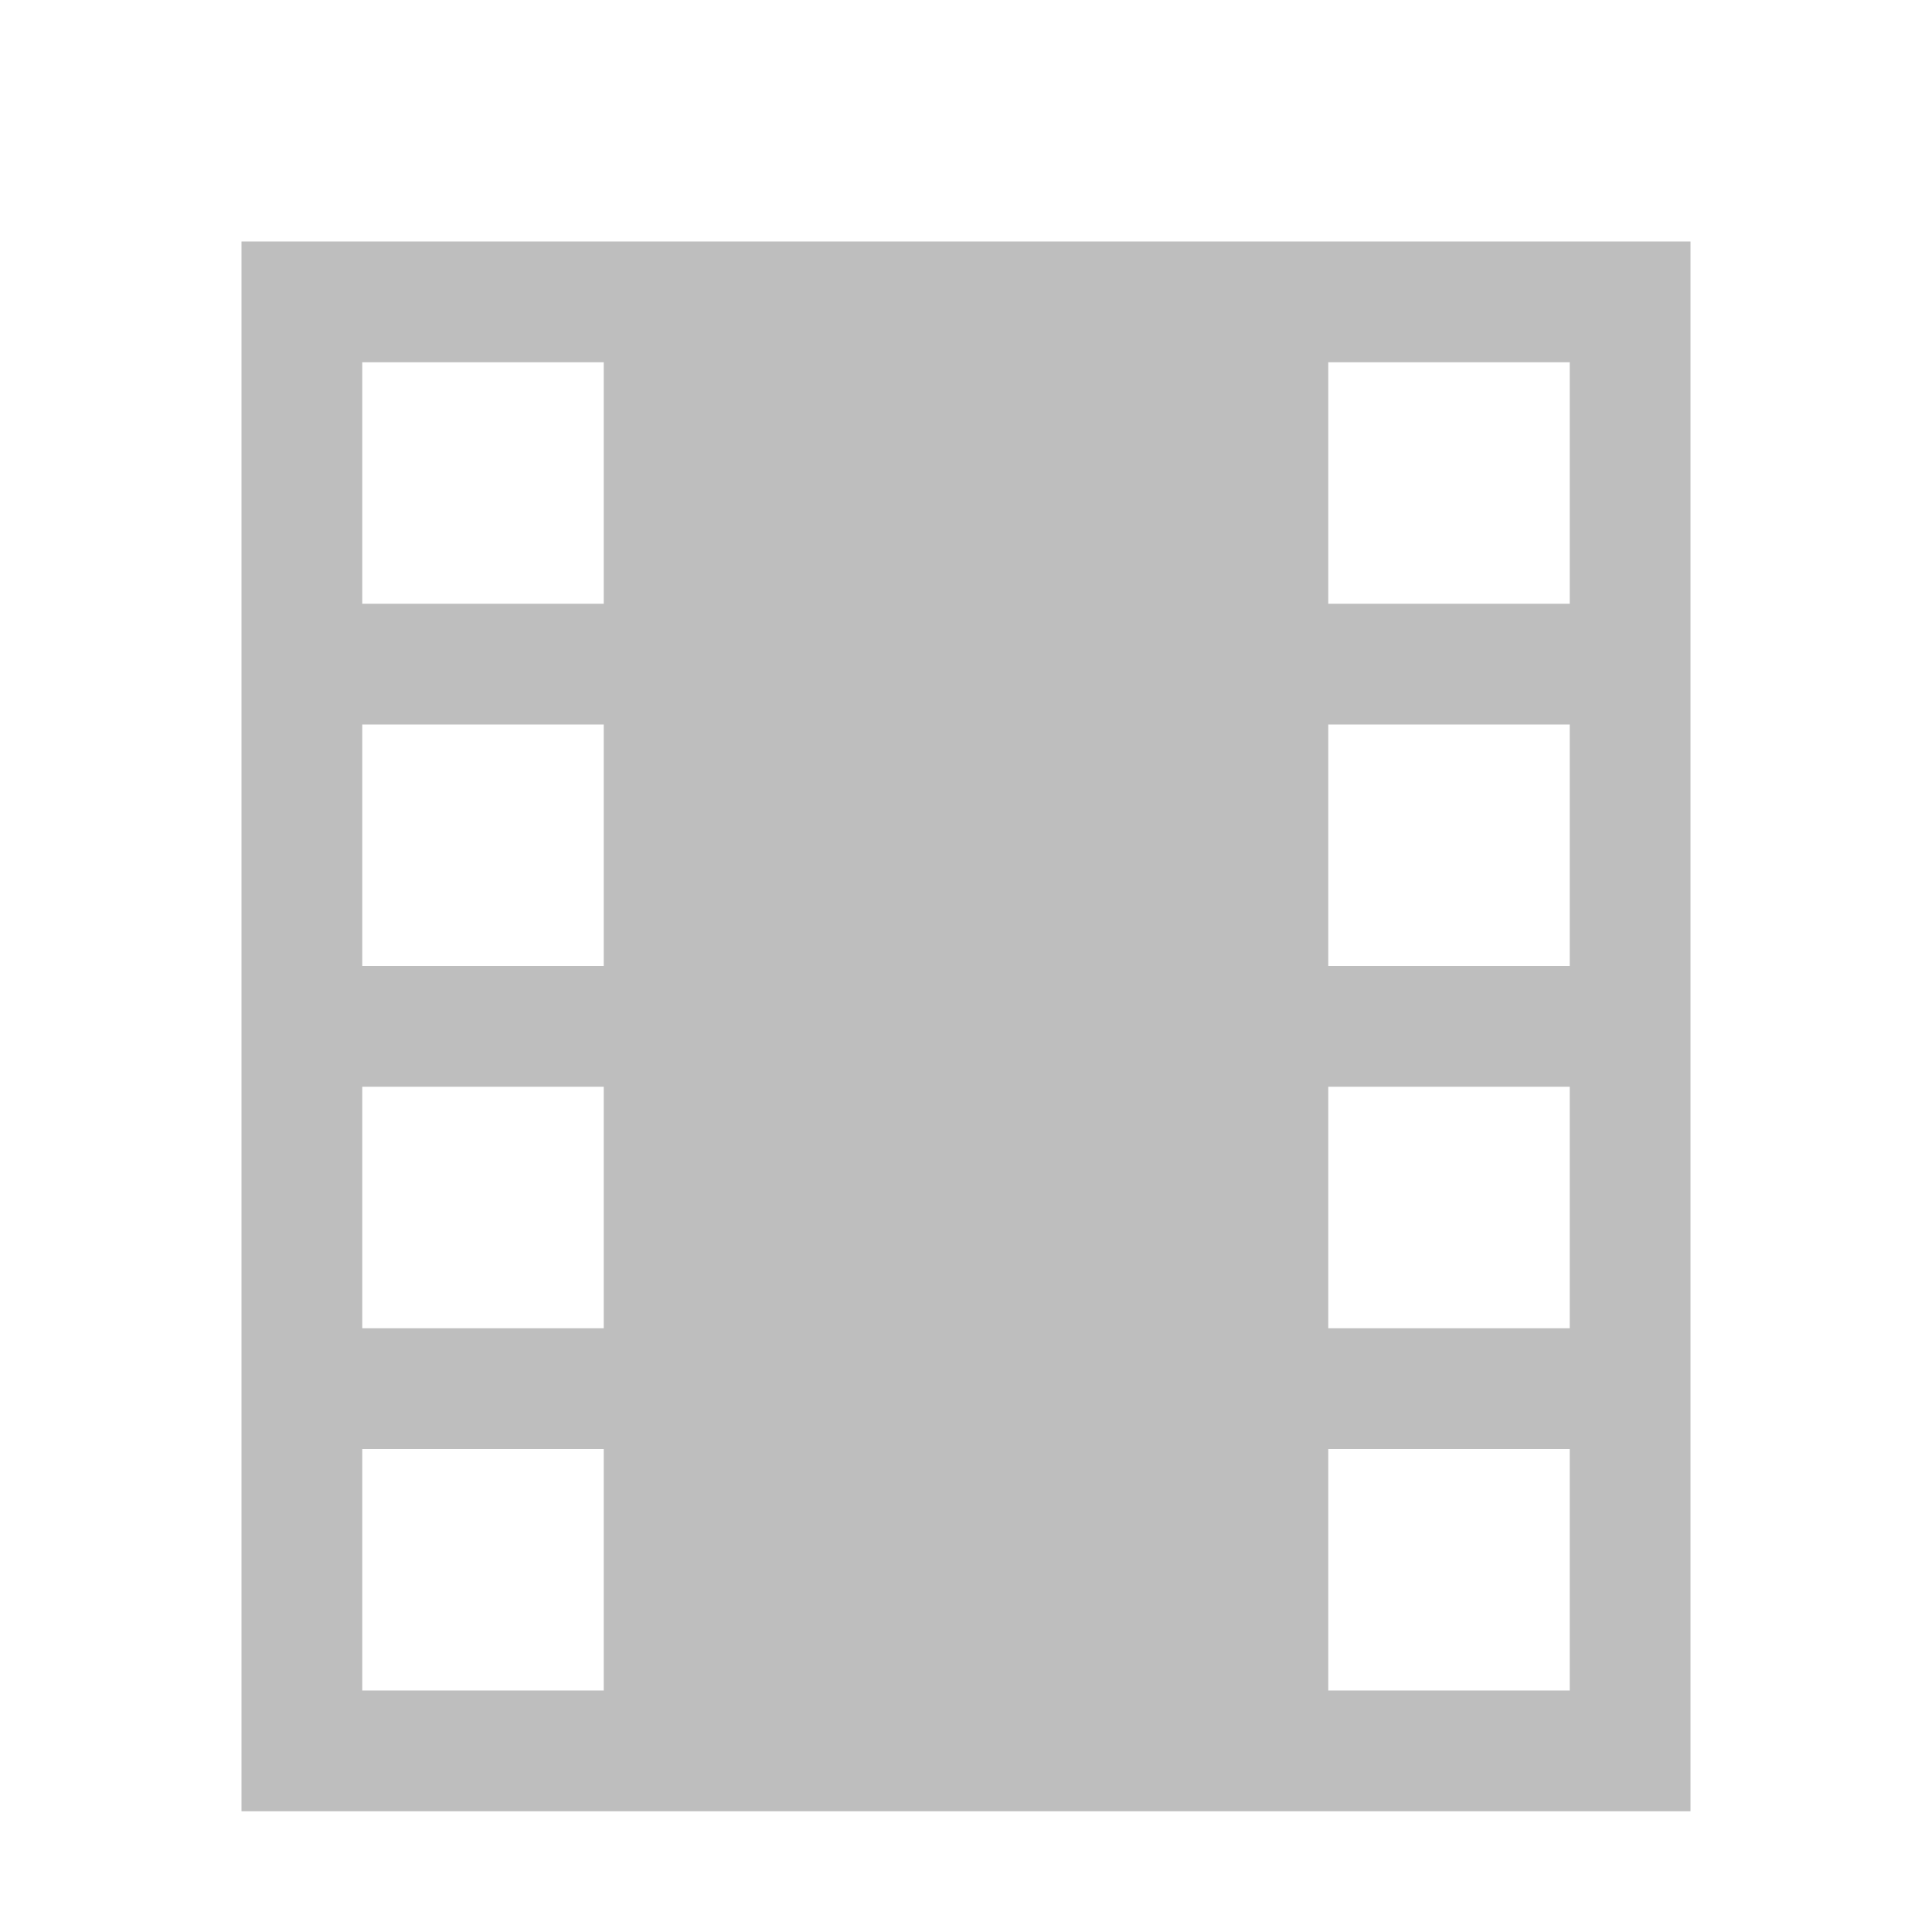
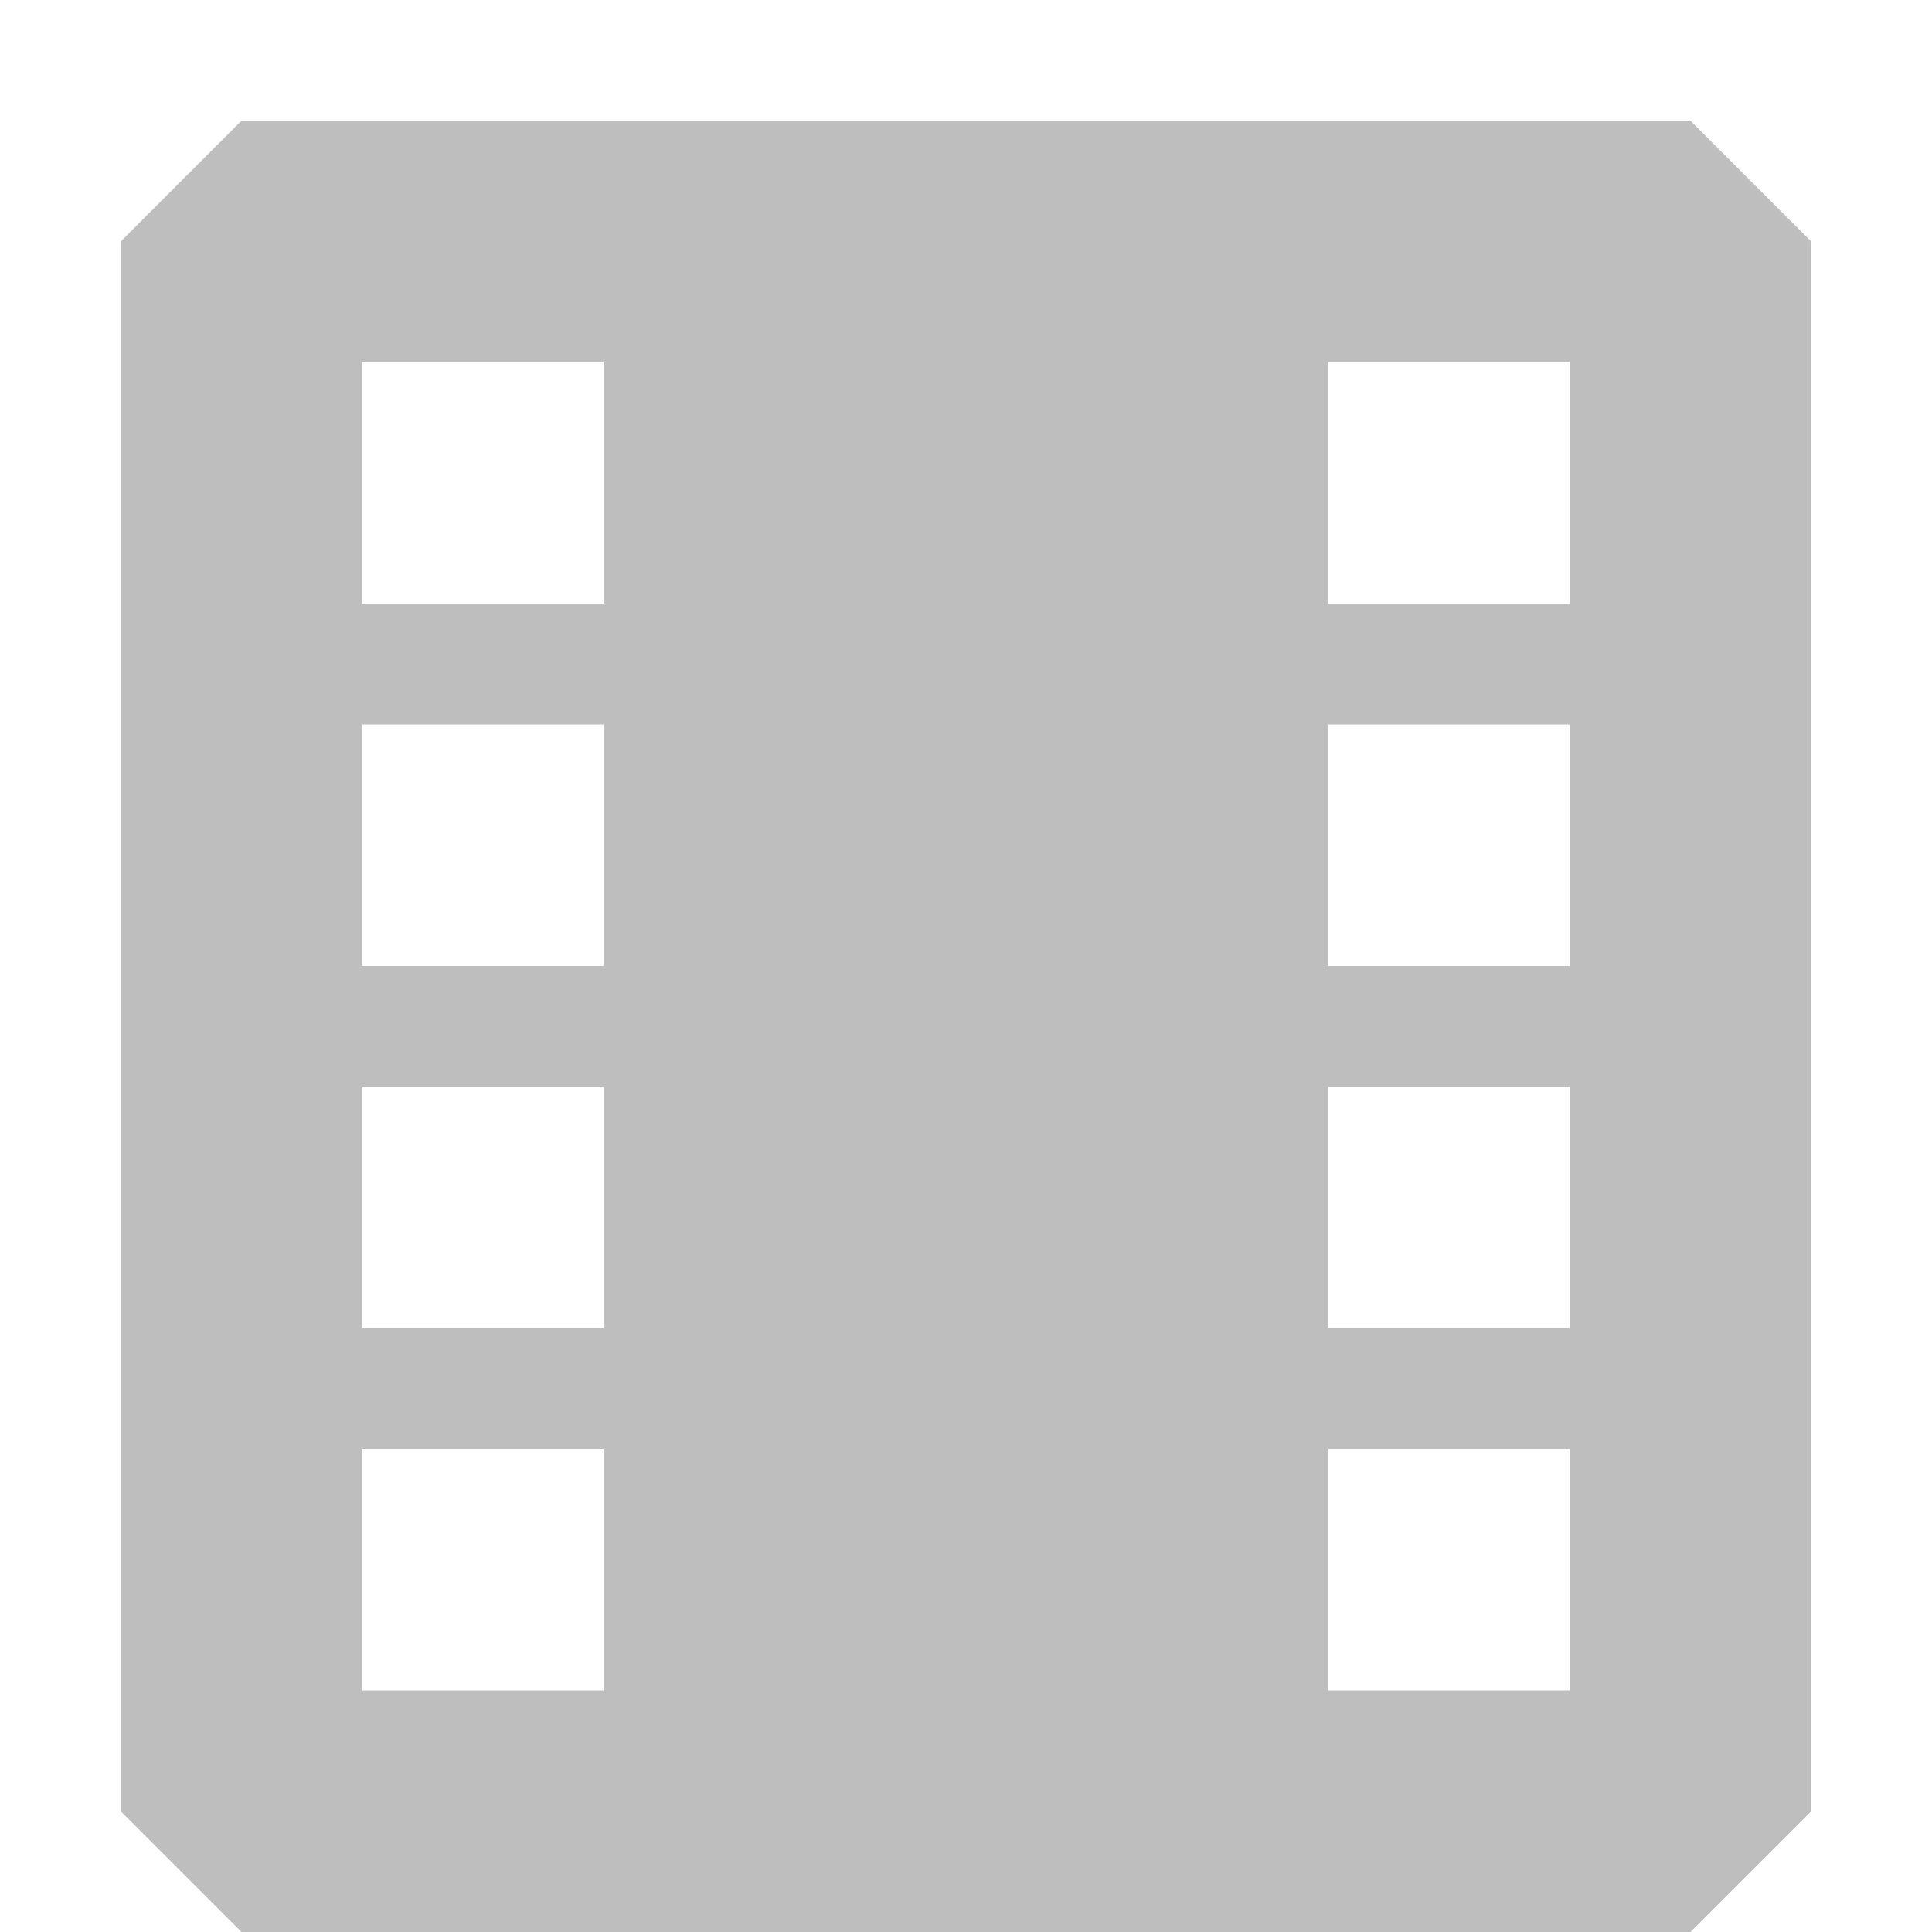
<svg xmlns="http://www.w3.org/2000/svg" width="16px" height="16px" id="svg2593" version="1.1">
-   <defs id="defs2595" />
+   <defs id="defs2595">
+     <linearGradient gradientUnits="userSpaceOnUse" id="linearGradient1022-8-8-3-0-06-59-4" x2="0" y1="3.007" y2="11.024">
+       <stop offset="0" id="stop3001-0-9-4-9-02-1" />
+       <stop offset="1" stop-color="#363636" id="stop3003-5-6-6-5-70-5" />
+     </linearGradient>
+   </defs>
  <g id="layer1">
    <g transform="translate(-423.999,-176.0004)" id="layer13">
      <g transform="translate(234,-820)" id="g14154" />
    </g>
    <g transform="translate(-430.5094,-166.9484)" id="layer13-8">
      <g transform="translate(234,-820)" id="g14154-0" />
    </g>
-     <path id="path3737" style="opacity:1;color:black;fill:#bebebe;fill-opacity:1;fill-rule:nonzero;stroke:none;stroke-width:1;marker:none;visibility:visible;display:inline;overflow:visible;enable-background:accumulate" d="m 3,3 2,0 0,2 -2,0 0,-2 z m 8,0 2,0 0,2 -2,0 0,-2 z m -8,3 2,0 0,2 -2,0 0,-2 z m 8,0 2,0 0,2 -2,0 0,-2 z m -8,3 2,0 0,2 -2,0 0,-2 z m 8,0 2,0 L 13,11 11,11 11,9 z M 3,12 l 2,0 0,2 -2,0 0,-2 z M 11,12 l 2,0 0,2 -2,0 0,-2 z M 2,2 2,15 2.913,15 13.087,15 14,15 14,2 l -0.913,0 -10.173,0 -0.913,0 z" />
+     <path id="path3737" style="color:#000000;display:inline;overflow:visible;visibility:visible;opacity:1;fill:#bebebe;fill-opacity:1;fill-rule:nonzero;stroke:none;stroke-width:1;marker:none;enable-background:accumulate" d="m 3,3 2,0 0,2 -2,0 z m 8,0 2,0 0,2 -2,0 z m -8,3 2,0 0,2 -2,0 z m 8,0 2,0 0,2 -2,0 z m -8,3 2,0 0,2 -2,0 z m 8,0 2,0 L 13,11 11,11 Z M 3,12 l 2,0 0,2 -2,0 z M 11,12 l 2,0 0,2 -2,0 z M 1,2 1,15 2,16 14,16 15,15 15,2 14,1 2,1 Z" />
  </g>
</svg>
